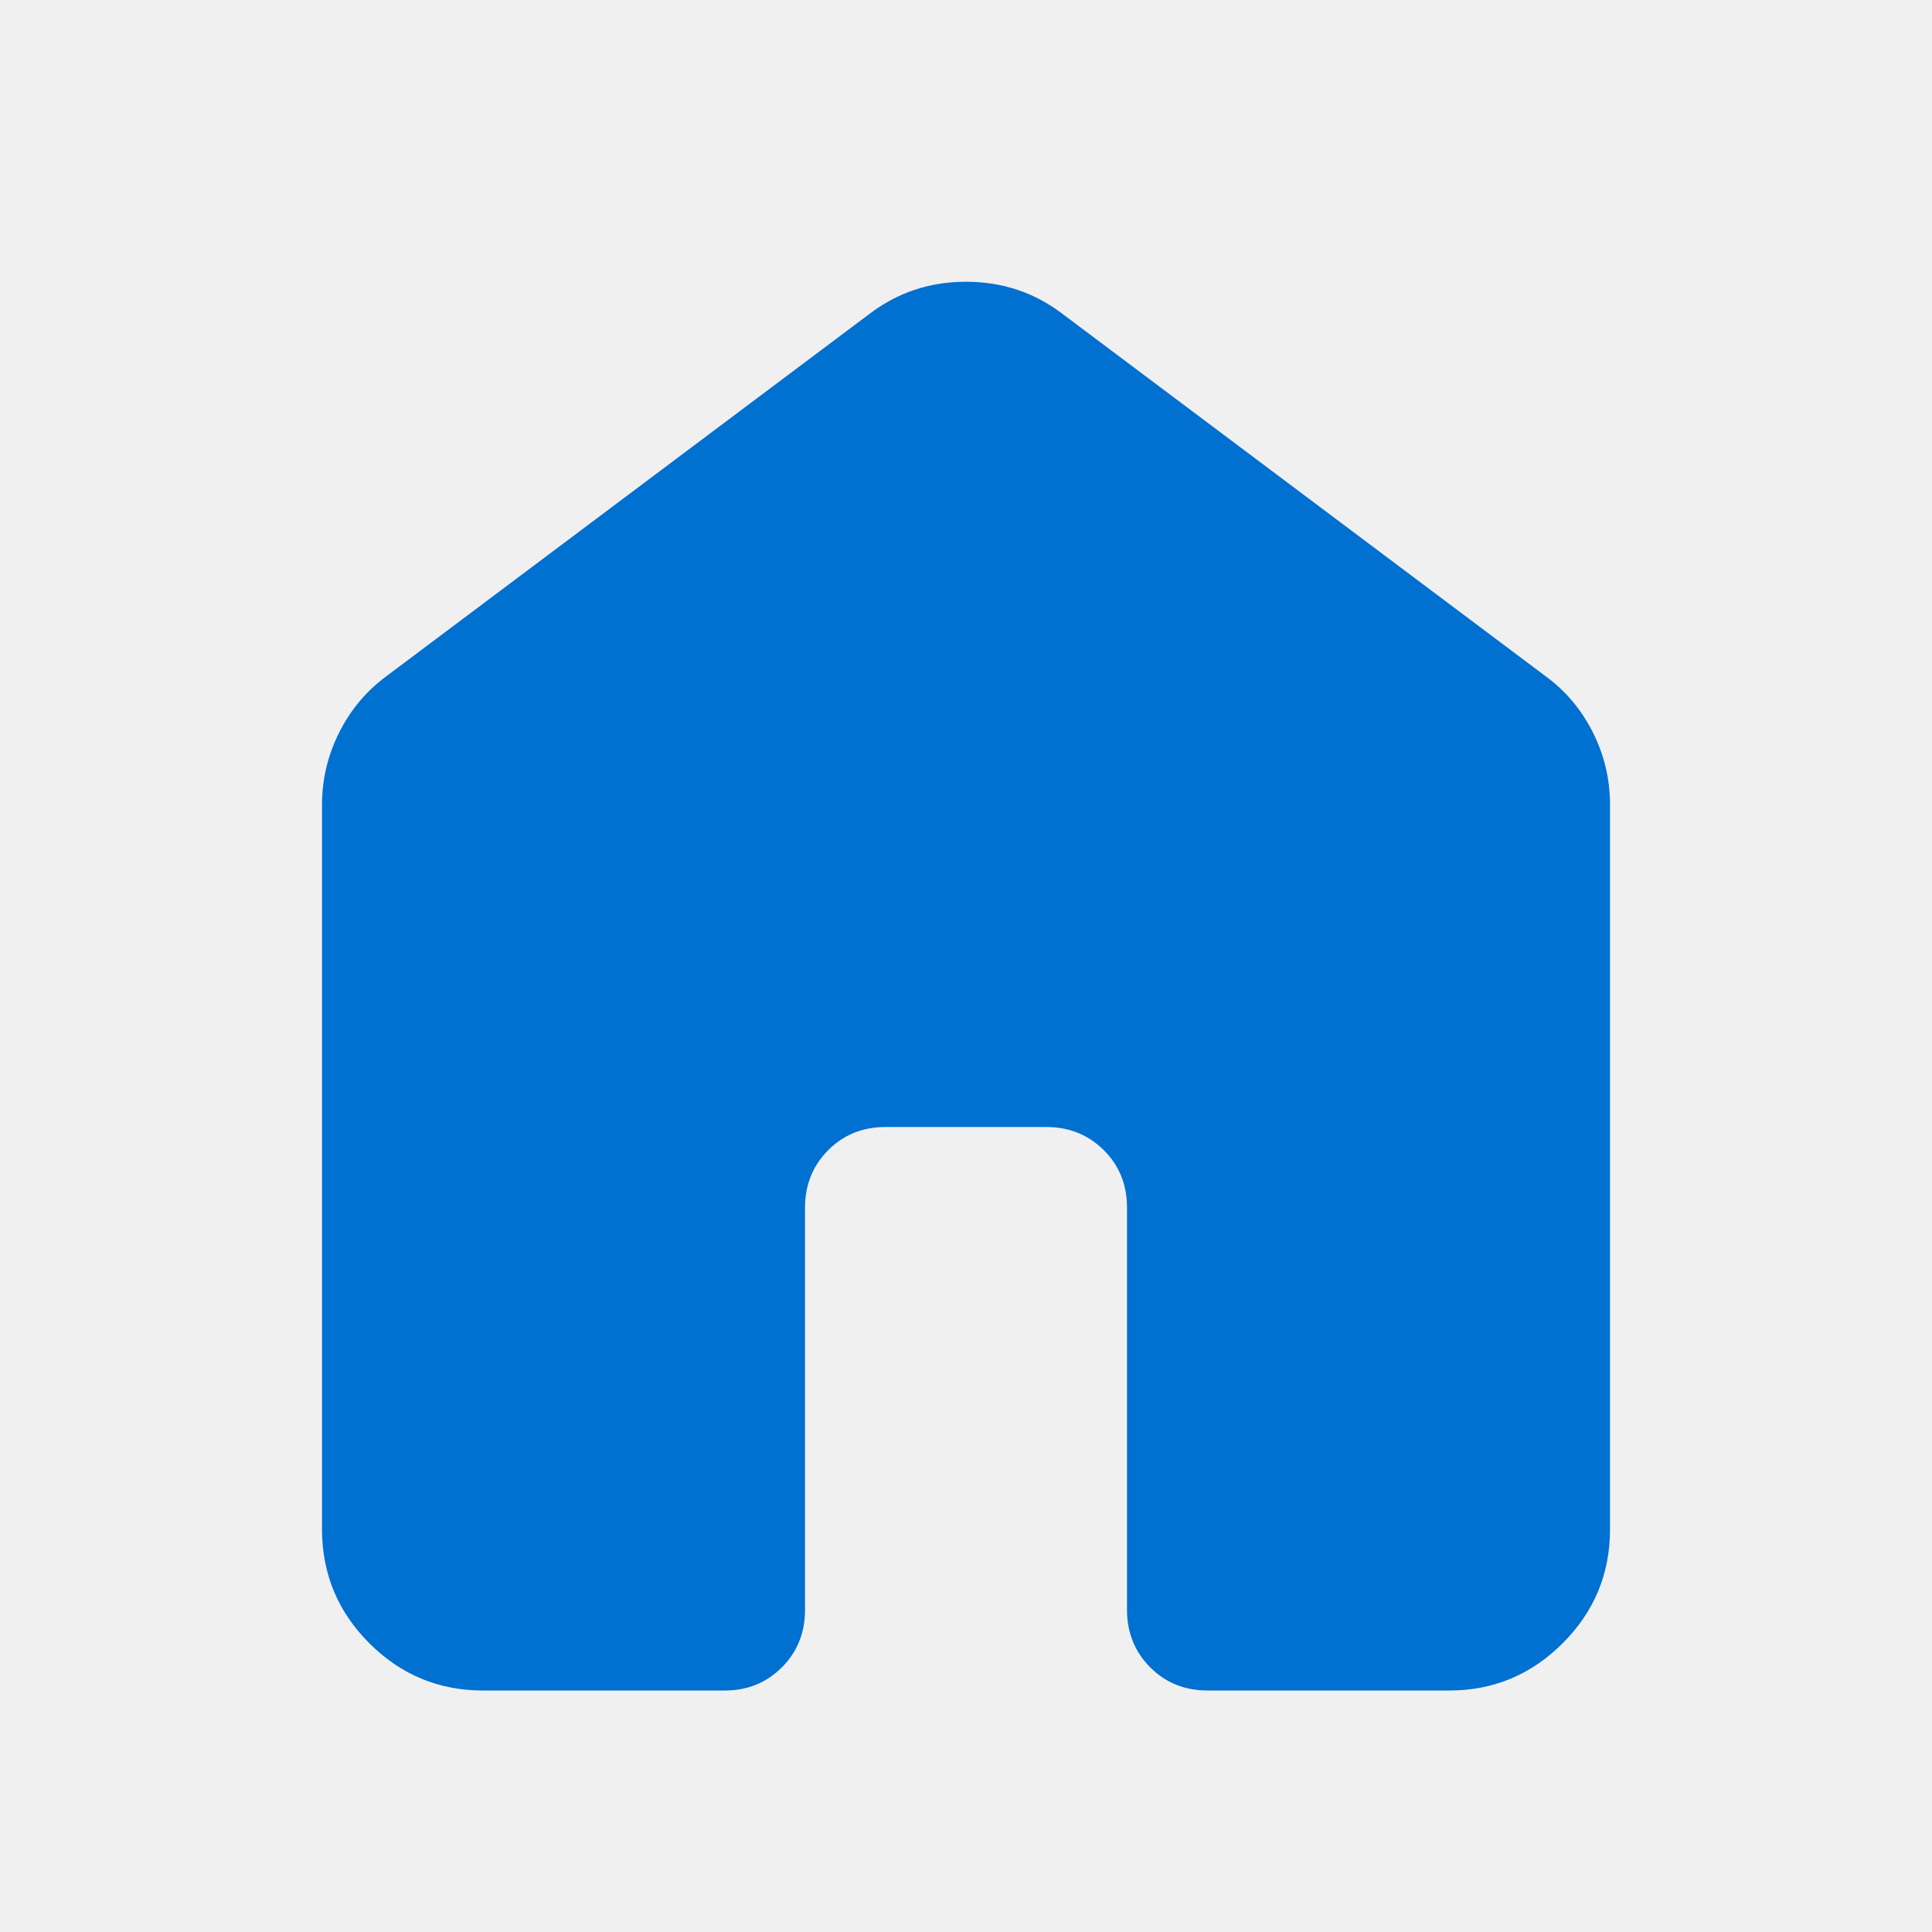
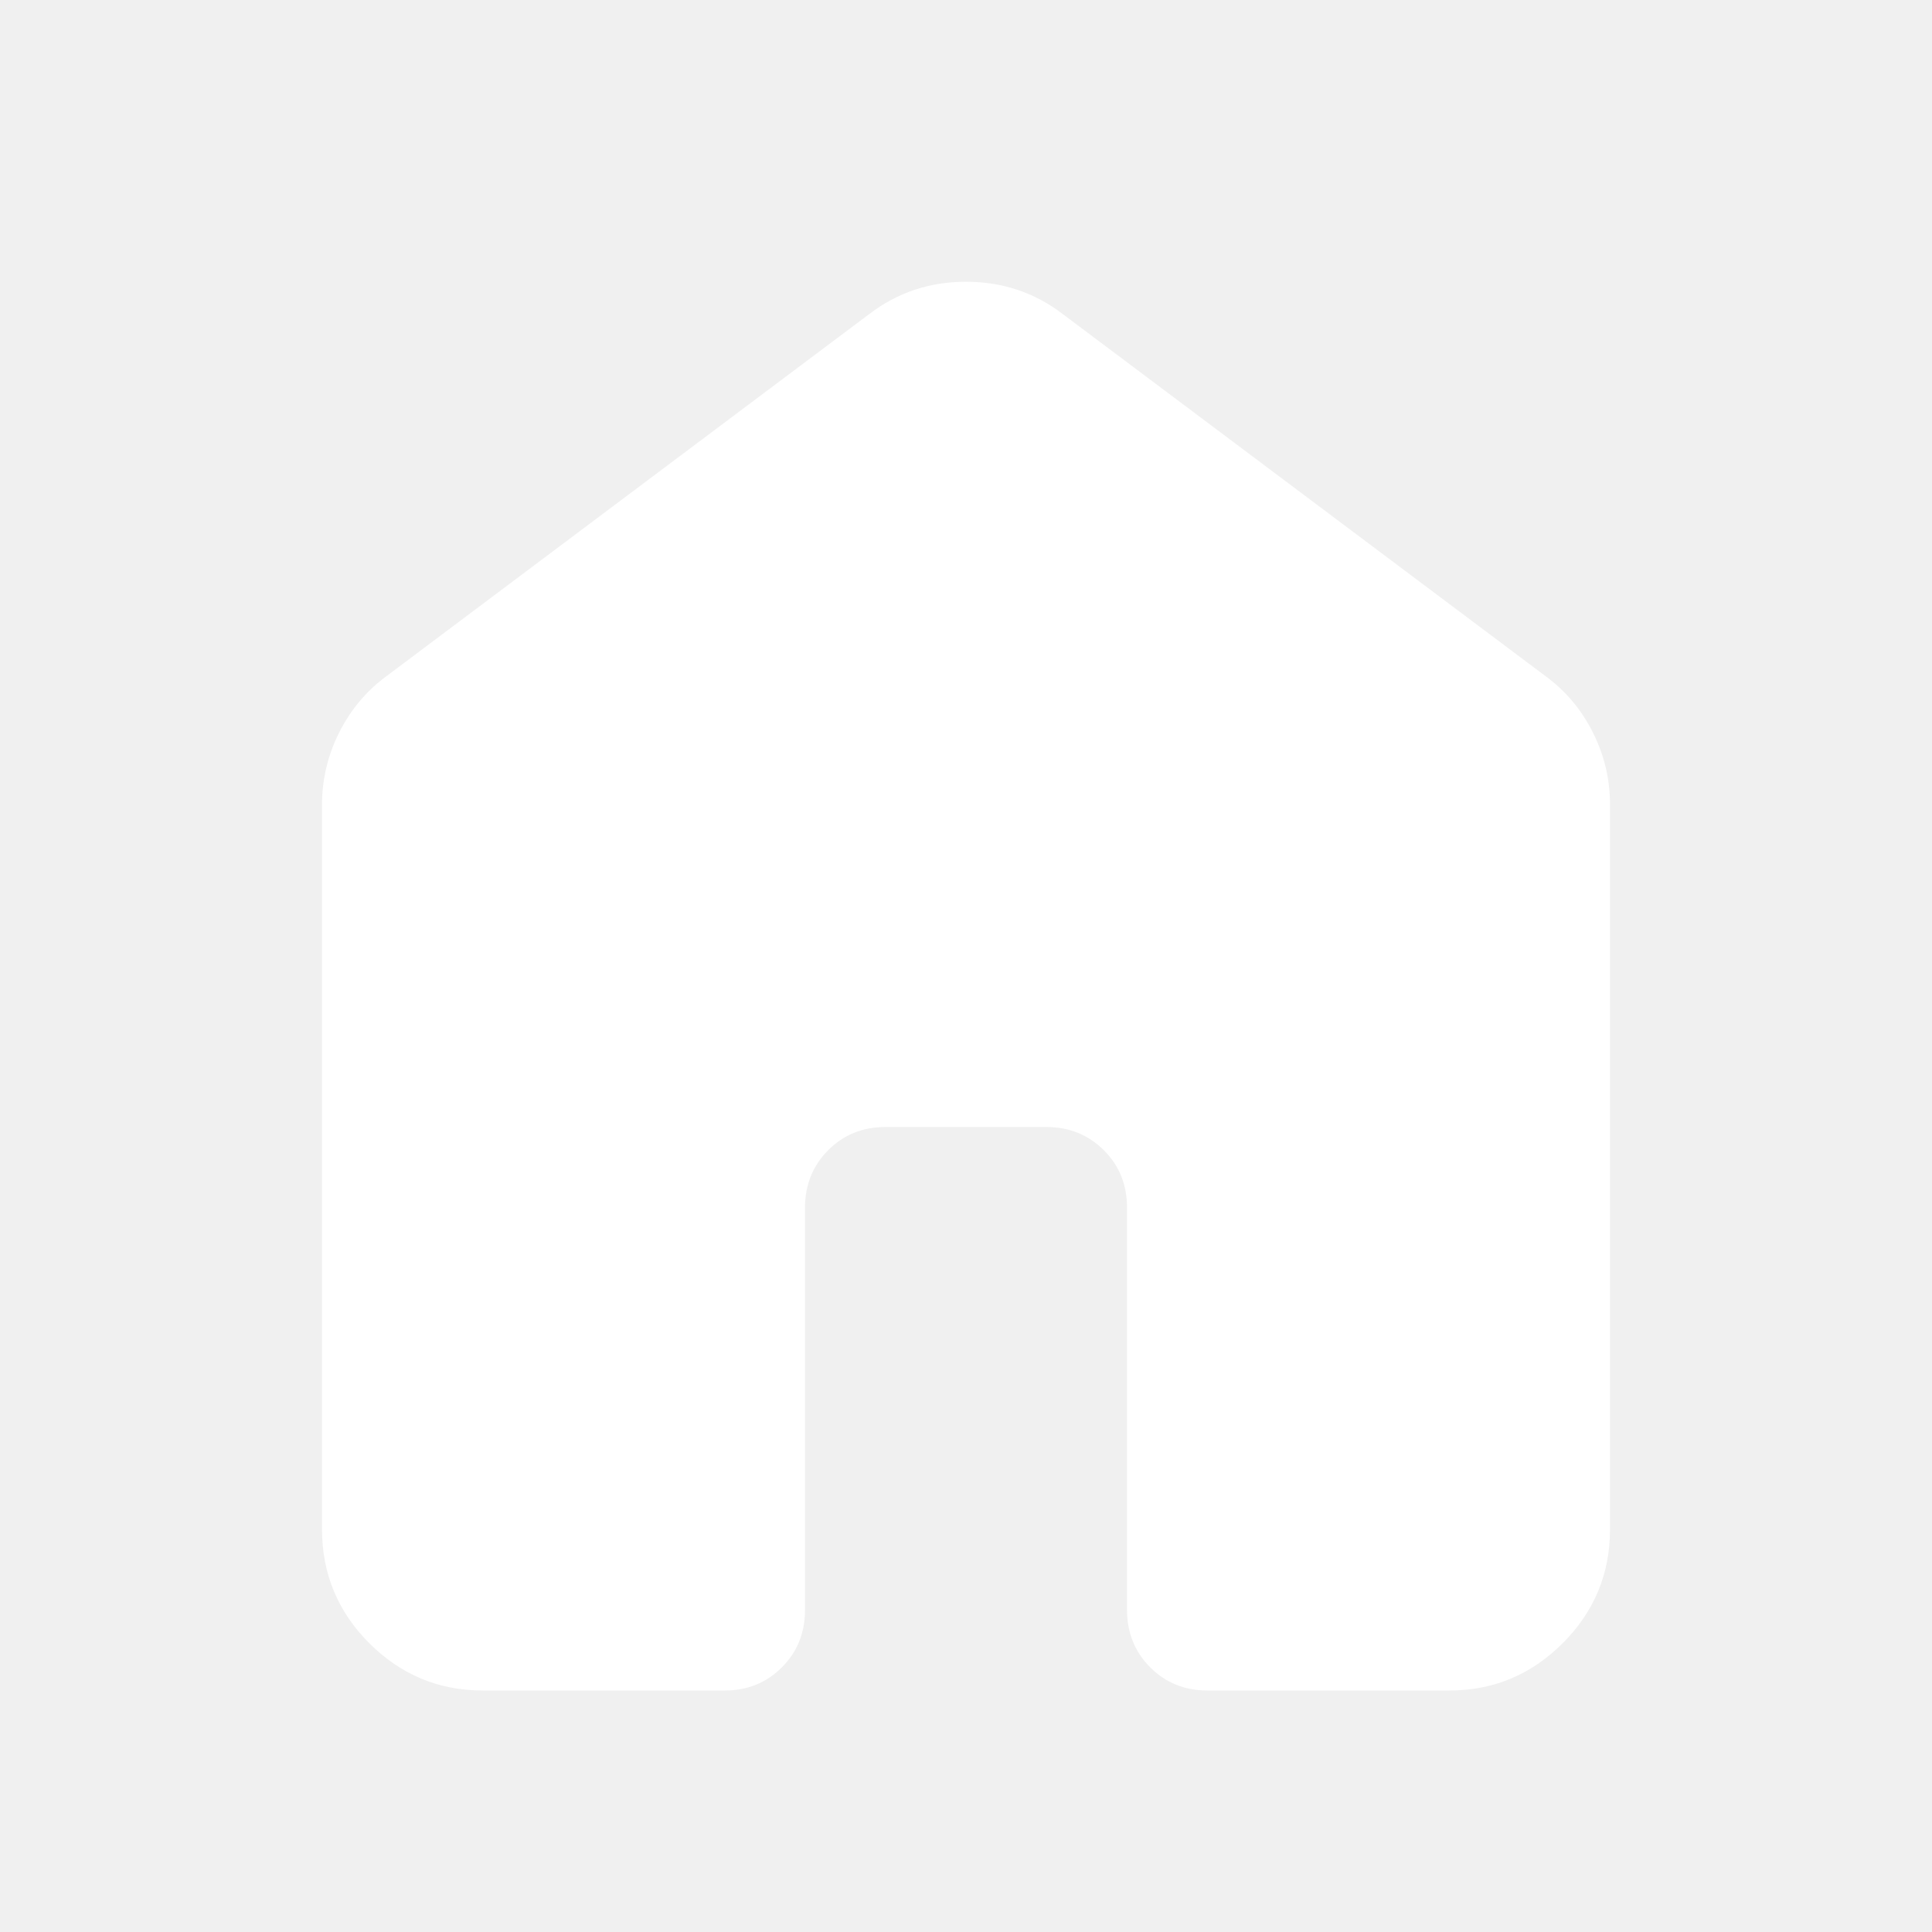
<svg xmlns="http://www.w3.org/2000/svg" width="24" height="24" viewBox="0 0 24 24" fill="none">
-   <path d="M4 19V10C4 9.683 4.071 9.383 4.213 9.1C4.355 8.817 4.551 8.583 4.8 8.4L10.8 3.9C11.15 3.633 11.55 3.5 12 3.5C12.45 3.5 12.85 3.633 13.2 3.9L19.2 8.4C19.45 8.583 19.646 8.817 19.788 9.1C19.93 9.383 20.001 9.683 20 10V19C20 19.55 19.804 20.021 19.412 20.413C19.02 20.805 18.549 21.001 18 21H15C14.717 21 14.479 20.904 14.288 20.712C14.097 20.52 14.001 20.283 14 20V15C14 14.717 13.904 14.479 13.712 14.288C13.52 14.097 13.283 14.001 13 14H11C10.717 14 10.479 14.096 10.288 14.288C10.097 14.48 10.001 14.717 10 15V20C10 20.283 9.904 20.521 9.712 20.713C9.52 20.905 9.283 21.001 9 21H6C5.45 21 4.979 20.804 4.588 20.413C4.197 20.022 4.001 19.551 4 19Z" fill="#0070D1" />
+   <path d="M4 19V10C4 9.683 4.071 9.383 4.213 9.1C4.355 8.817 4.551 8.583 4.8 8.4L10.8 3.9C11.15 3.633 11.55 3.5 12 3.5C12.45 3.5 12.85 3.633 13.2 3.9L19.2 8.4C19.45 8.583 19.646 8.817 19.788 9.1C19.93 9.383 20.001 9.683 20 10V19C20 19.55 19.804 20.021 19.412 20.413C19.02 20.805 18.549 21.001 18 21H15C14.717 21 14.479 20.904 14.288 20.712C14.097 20.52 14.001 20.283 14 20V15C14 14.717 13.904 14.479 13.712 14.288C13.52 14.097 13.283 14.001 13 14H11C10.717 14 10.479 14.096 10.288 14.288C10.097 14.48 10.001 14.717 10 15V20C10 20.283 9.904 20.521 9.712 20.713C9.52 20.905 9.283 21.001 9 21H6C5.45 21 4.979 20.804 4.588 20.413C4.197 20.022 4.001 19.551 4 19Z" fill="white" />
</svg>
